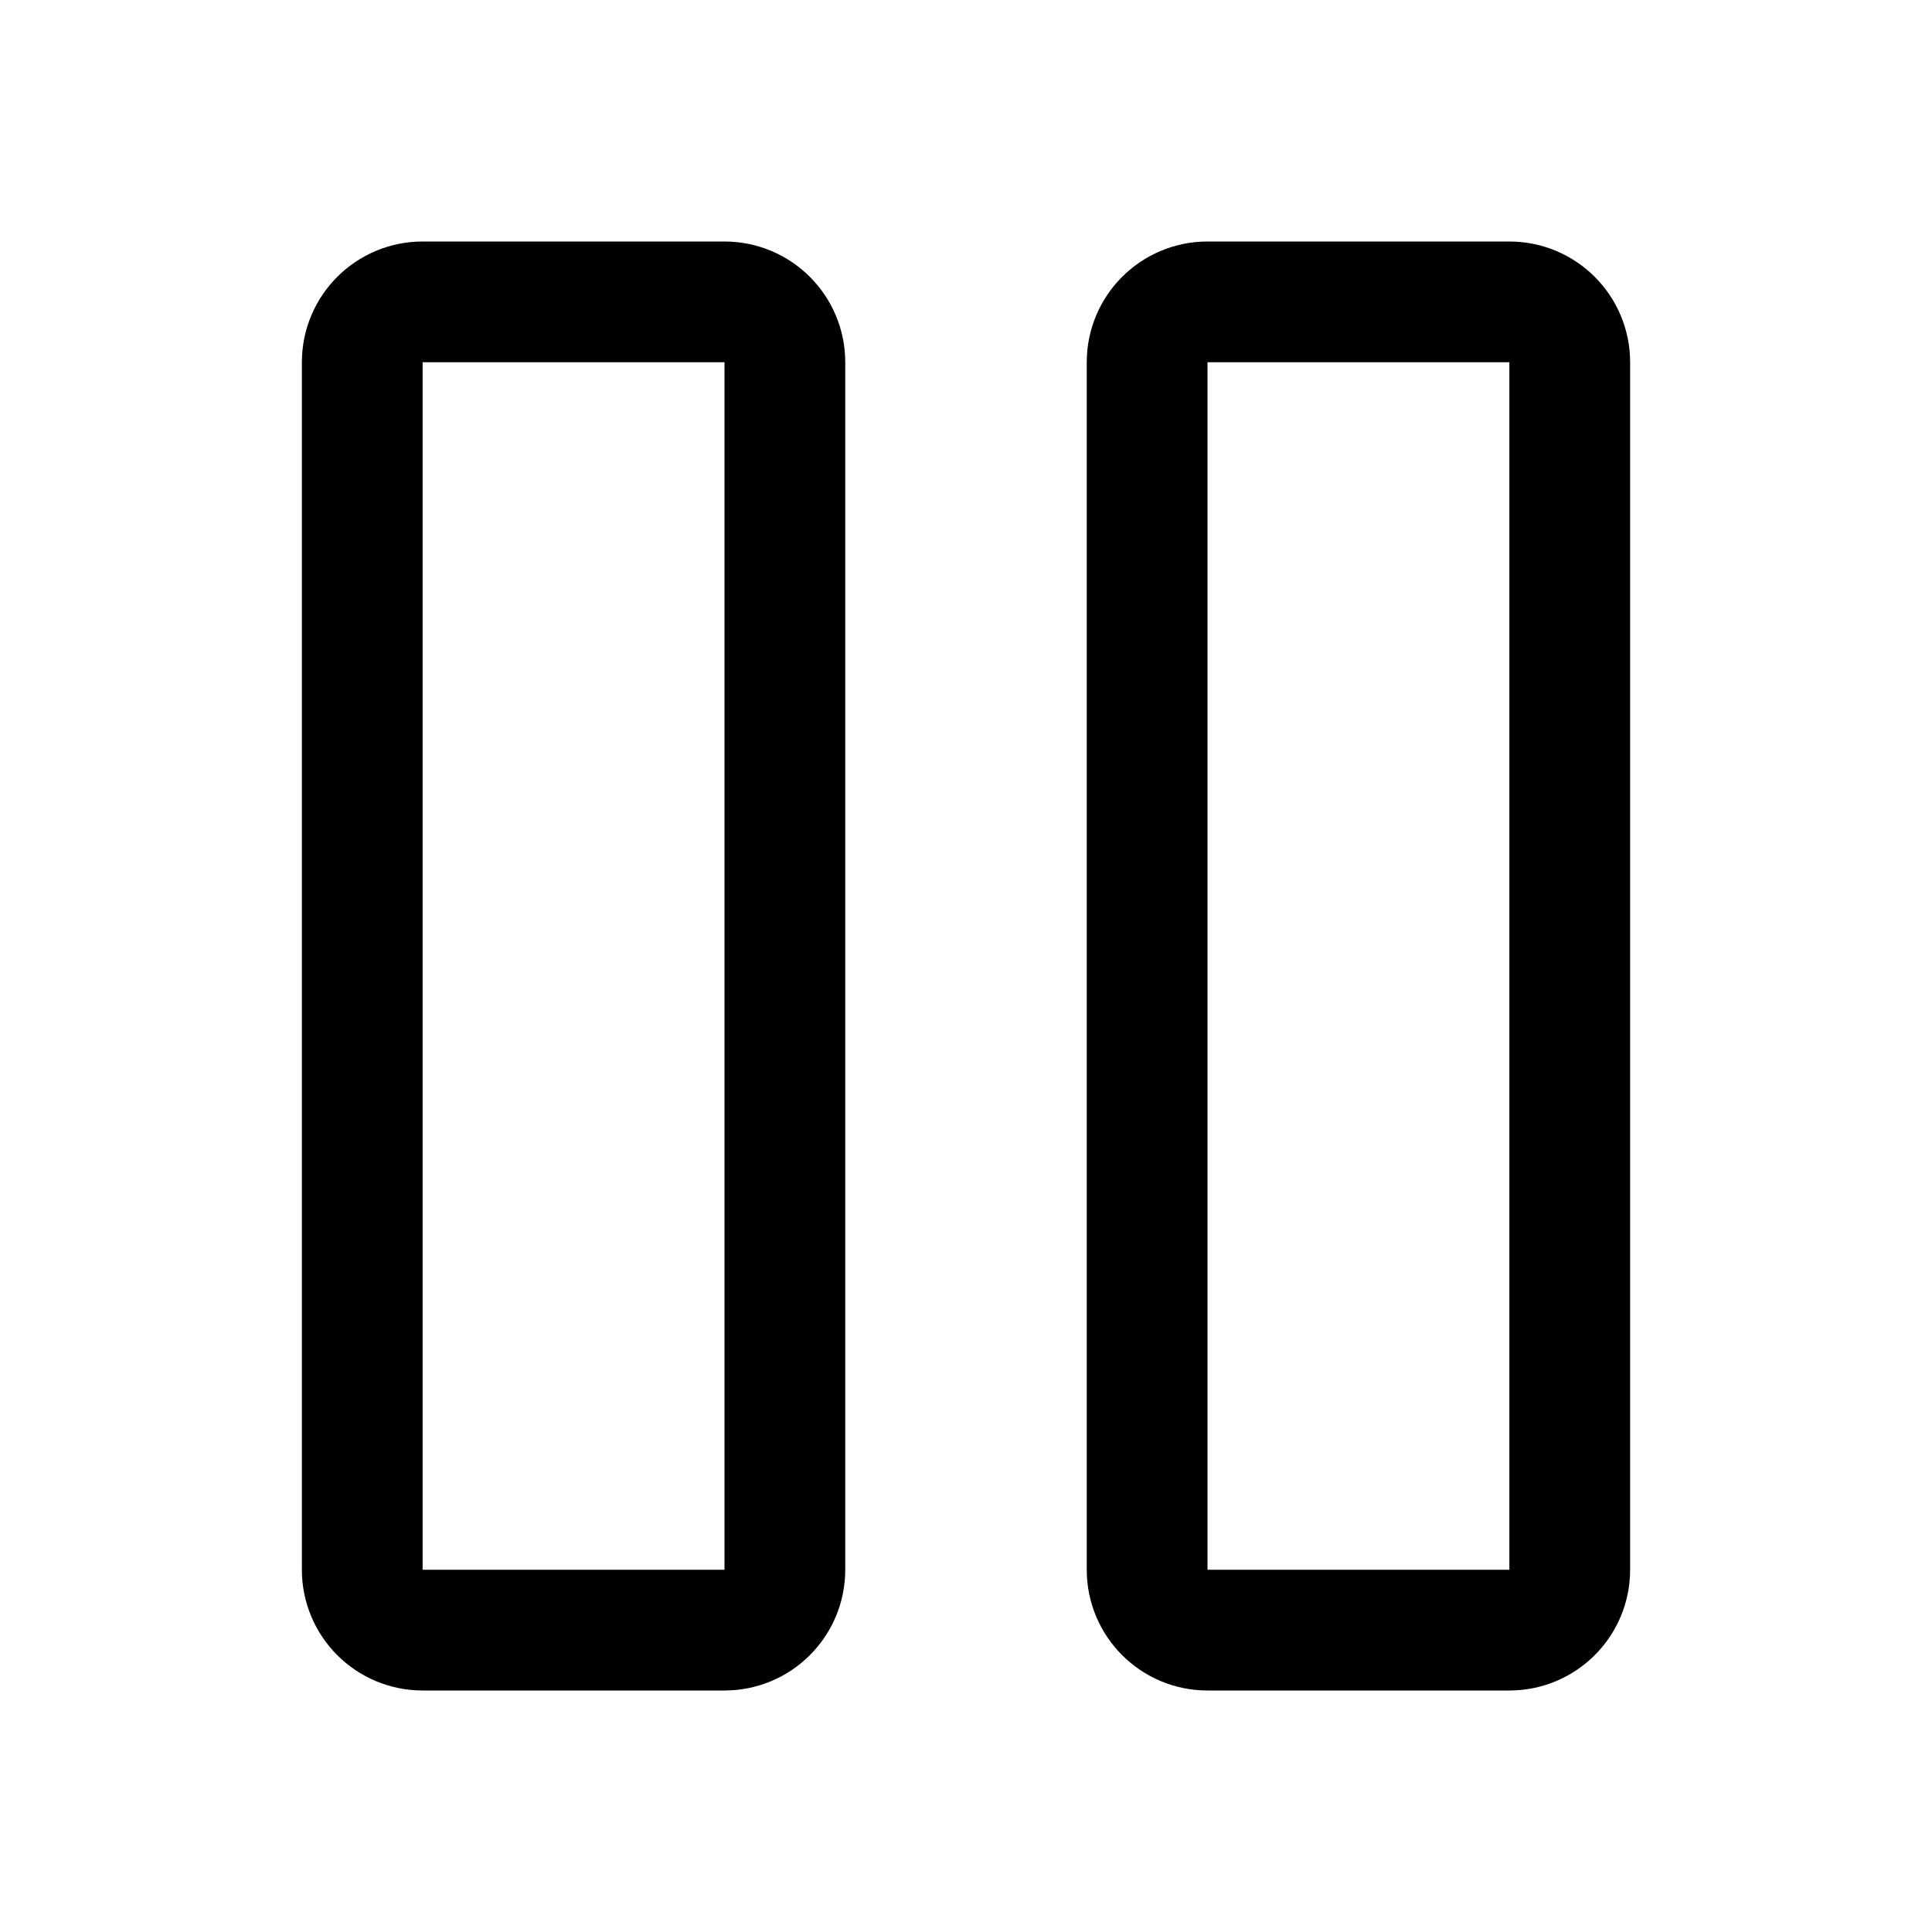
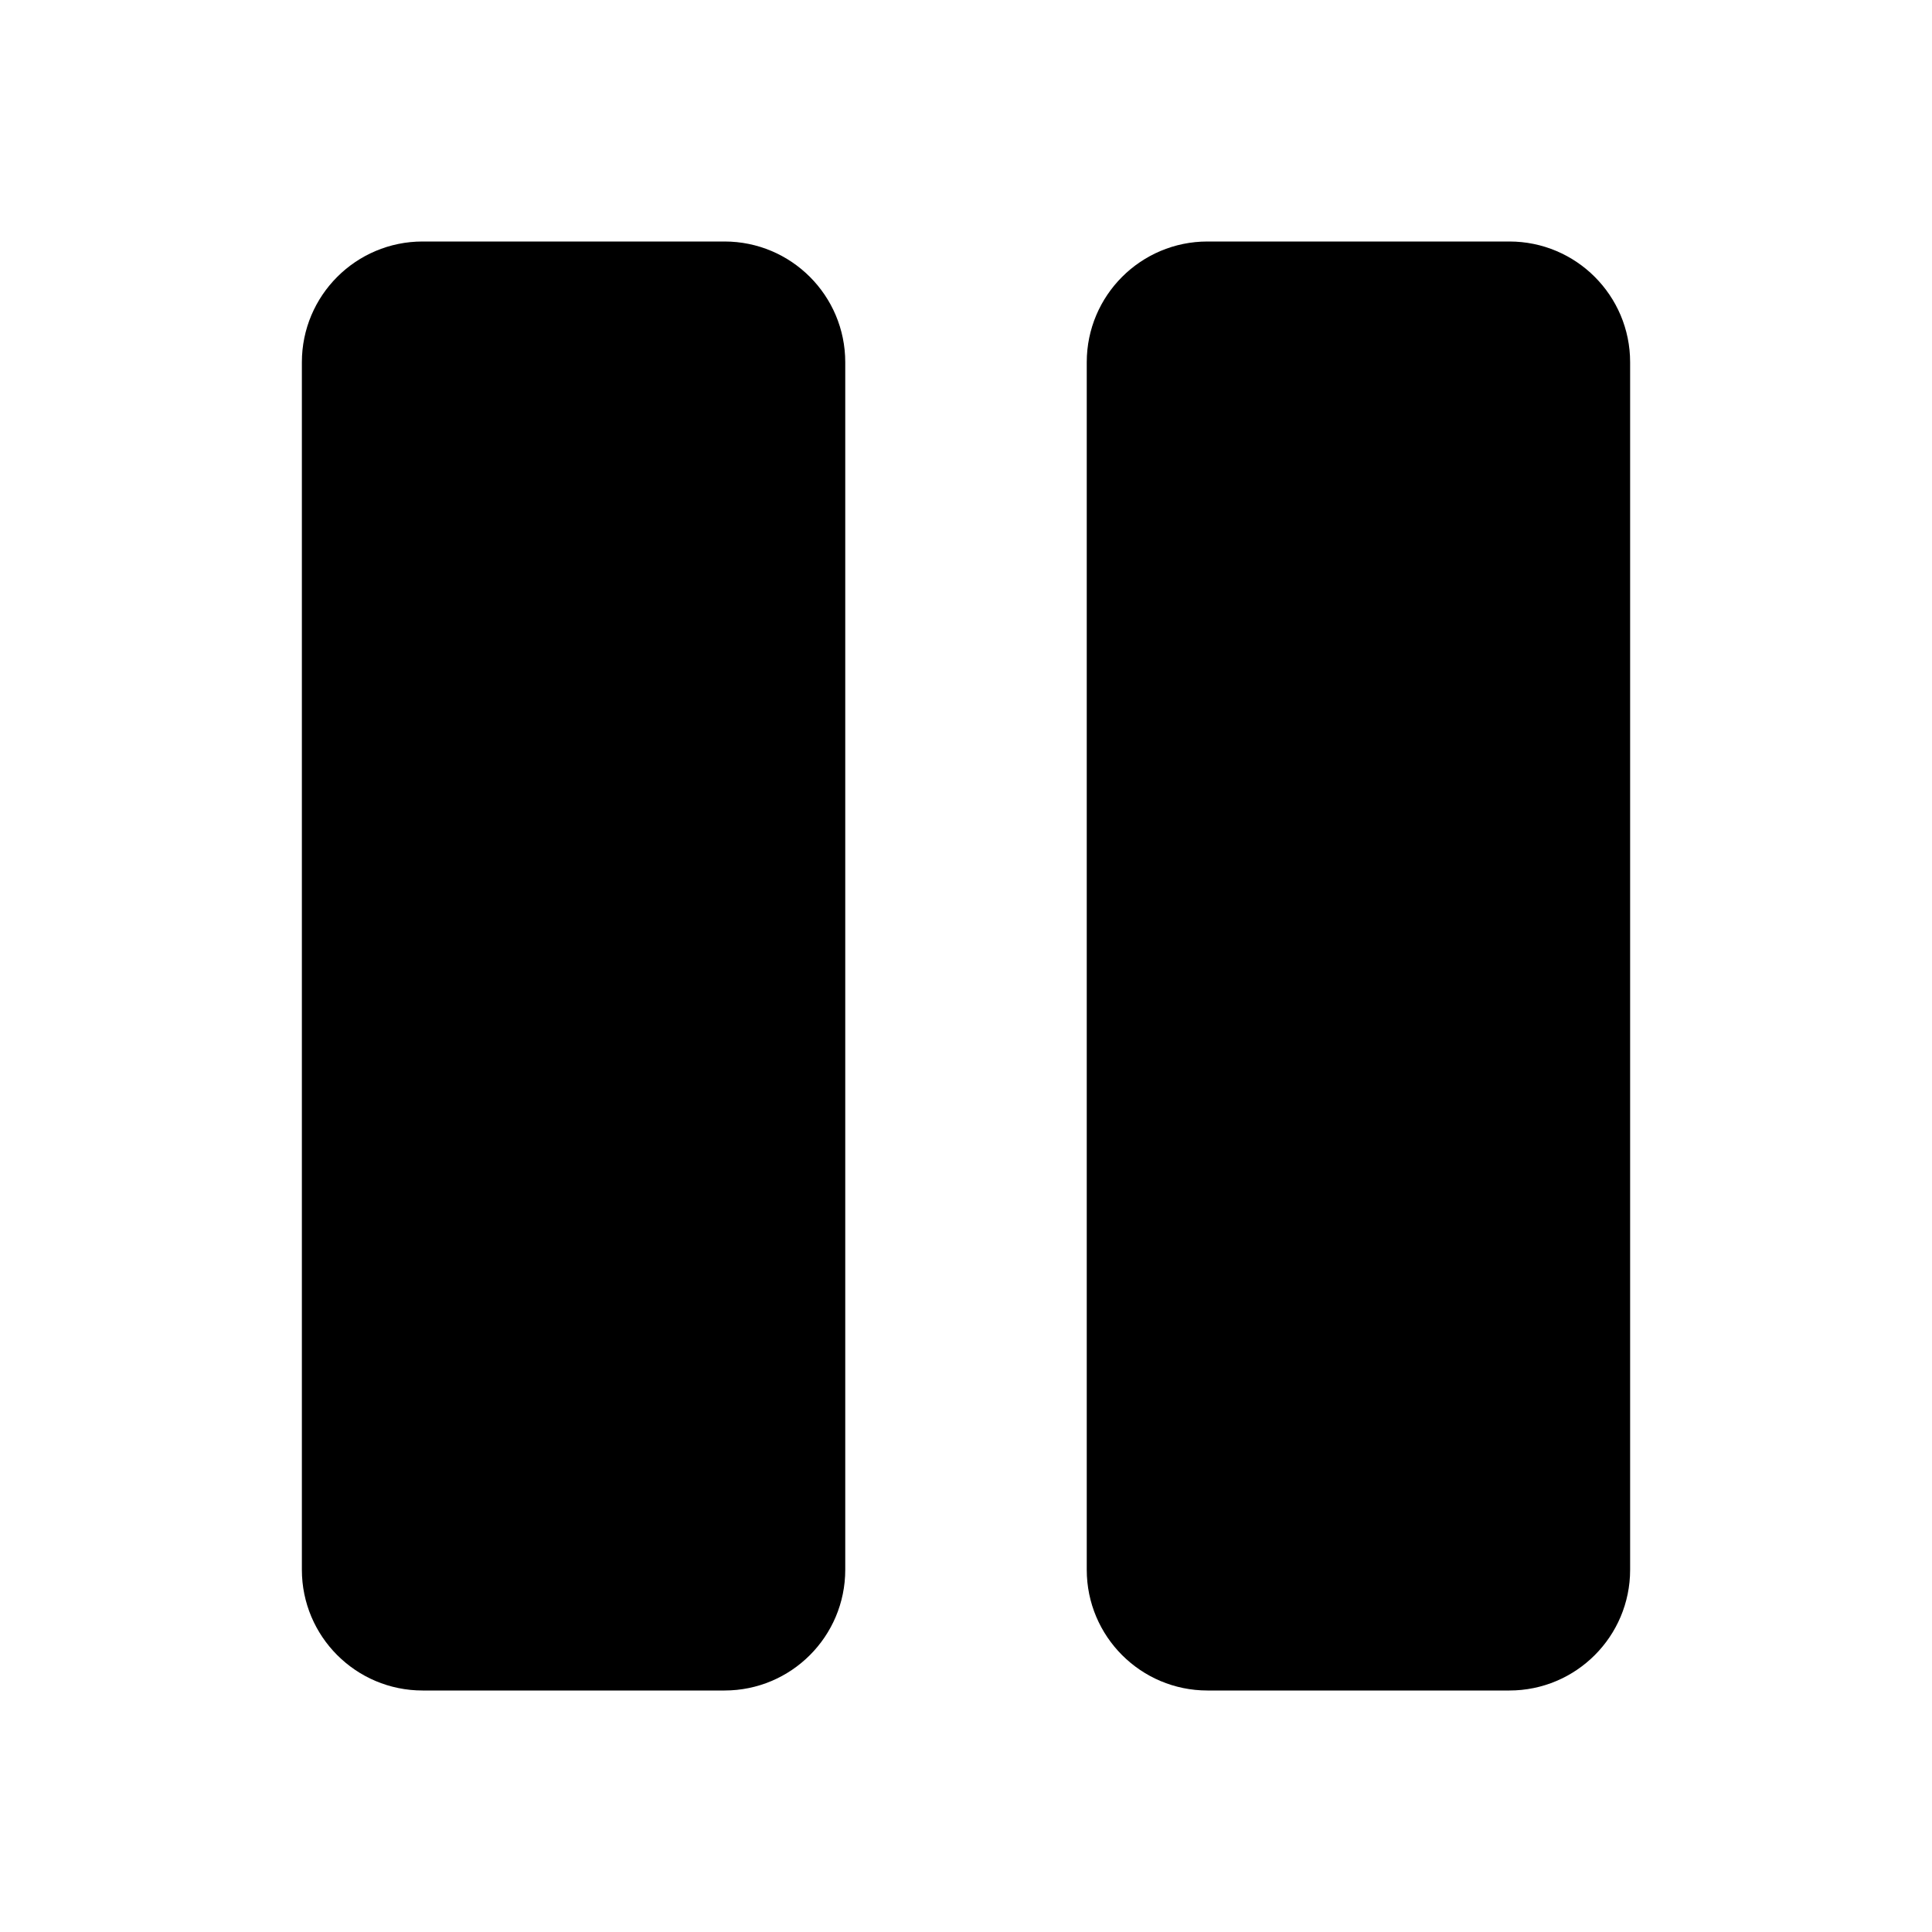
<svg xmlns="http://www.w3.org/2000/svg" viewBox="0 0 256 256">
  <rect width="256" height="256" fill="none" />
-   <rect x="152" y="40" width="56" height="176" rx="8" fill="none" stroke="currentColor" stroke-linecap="round" stroke-linejoin="round" stroke-width="16" />
-   <rect x="48" y="40" width="56" height="176" rx="8" fill="none" stroke="currentColor" stroke-linecap="round" stroke-linejoin="round" stroke-width="16" />
+   <path d="M216,48V208a16,16,0,0,1-16,16H160a16,16,0,0,1-16-16V48a16,16,0,0,1,16-16h40A16,16,0,0,1,216,48ZM96,32H56A16,16,0,0,0,40,48V208a16,16,0,0,0,16,16H96a16,16,0,0,0,16-16V48A16,16,0,0,0,96,32Z" />
</svg>
